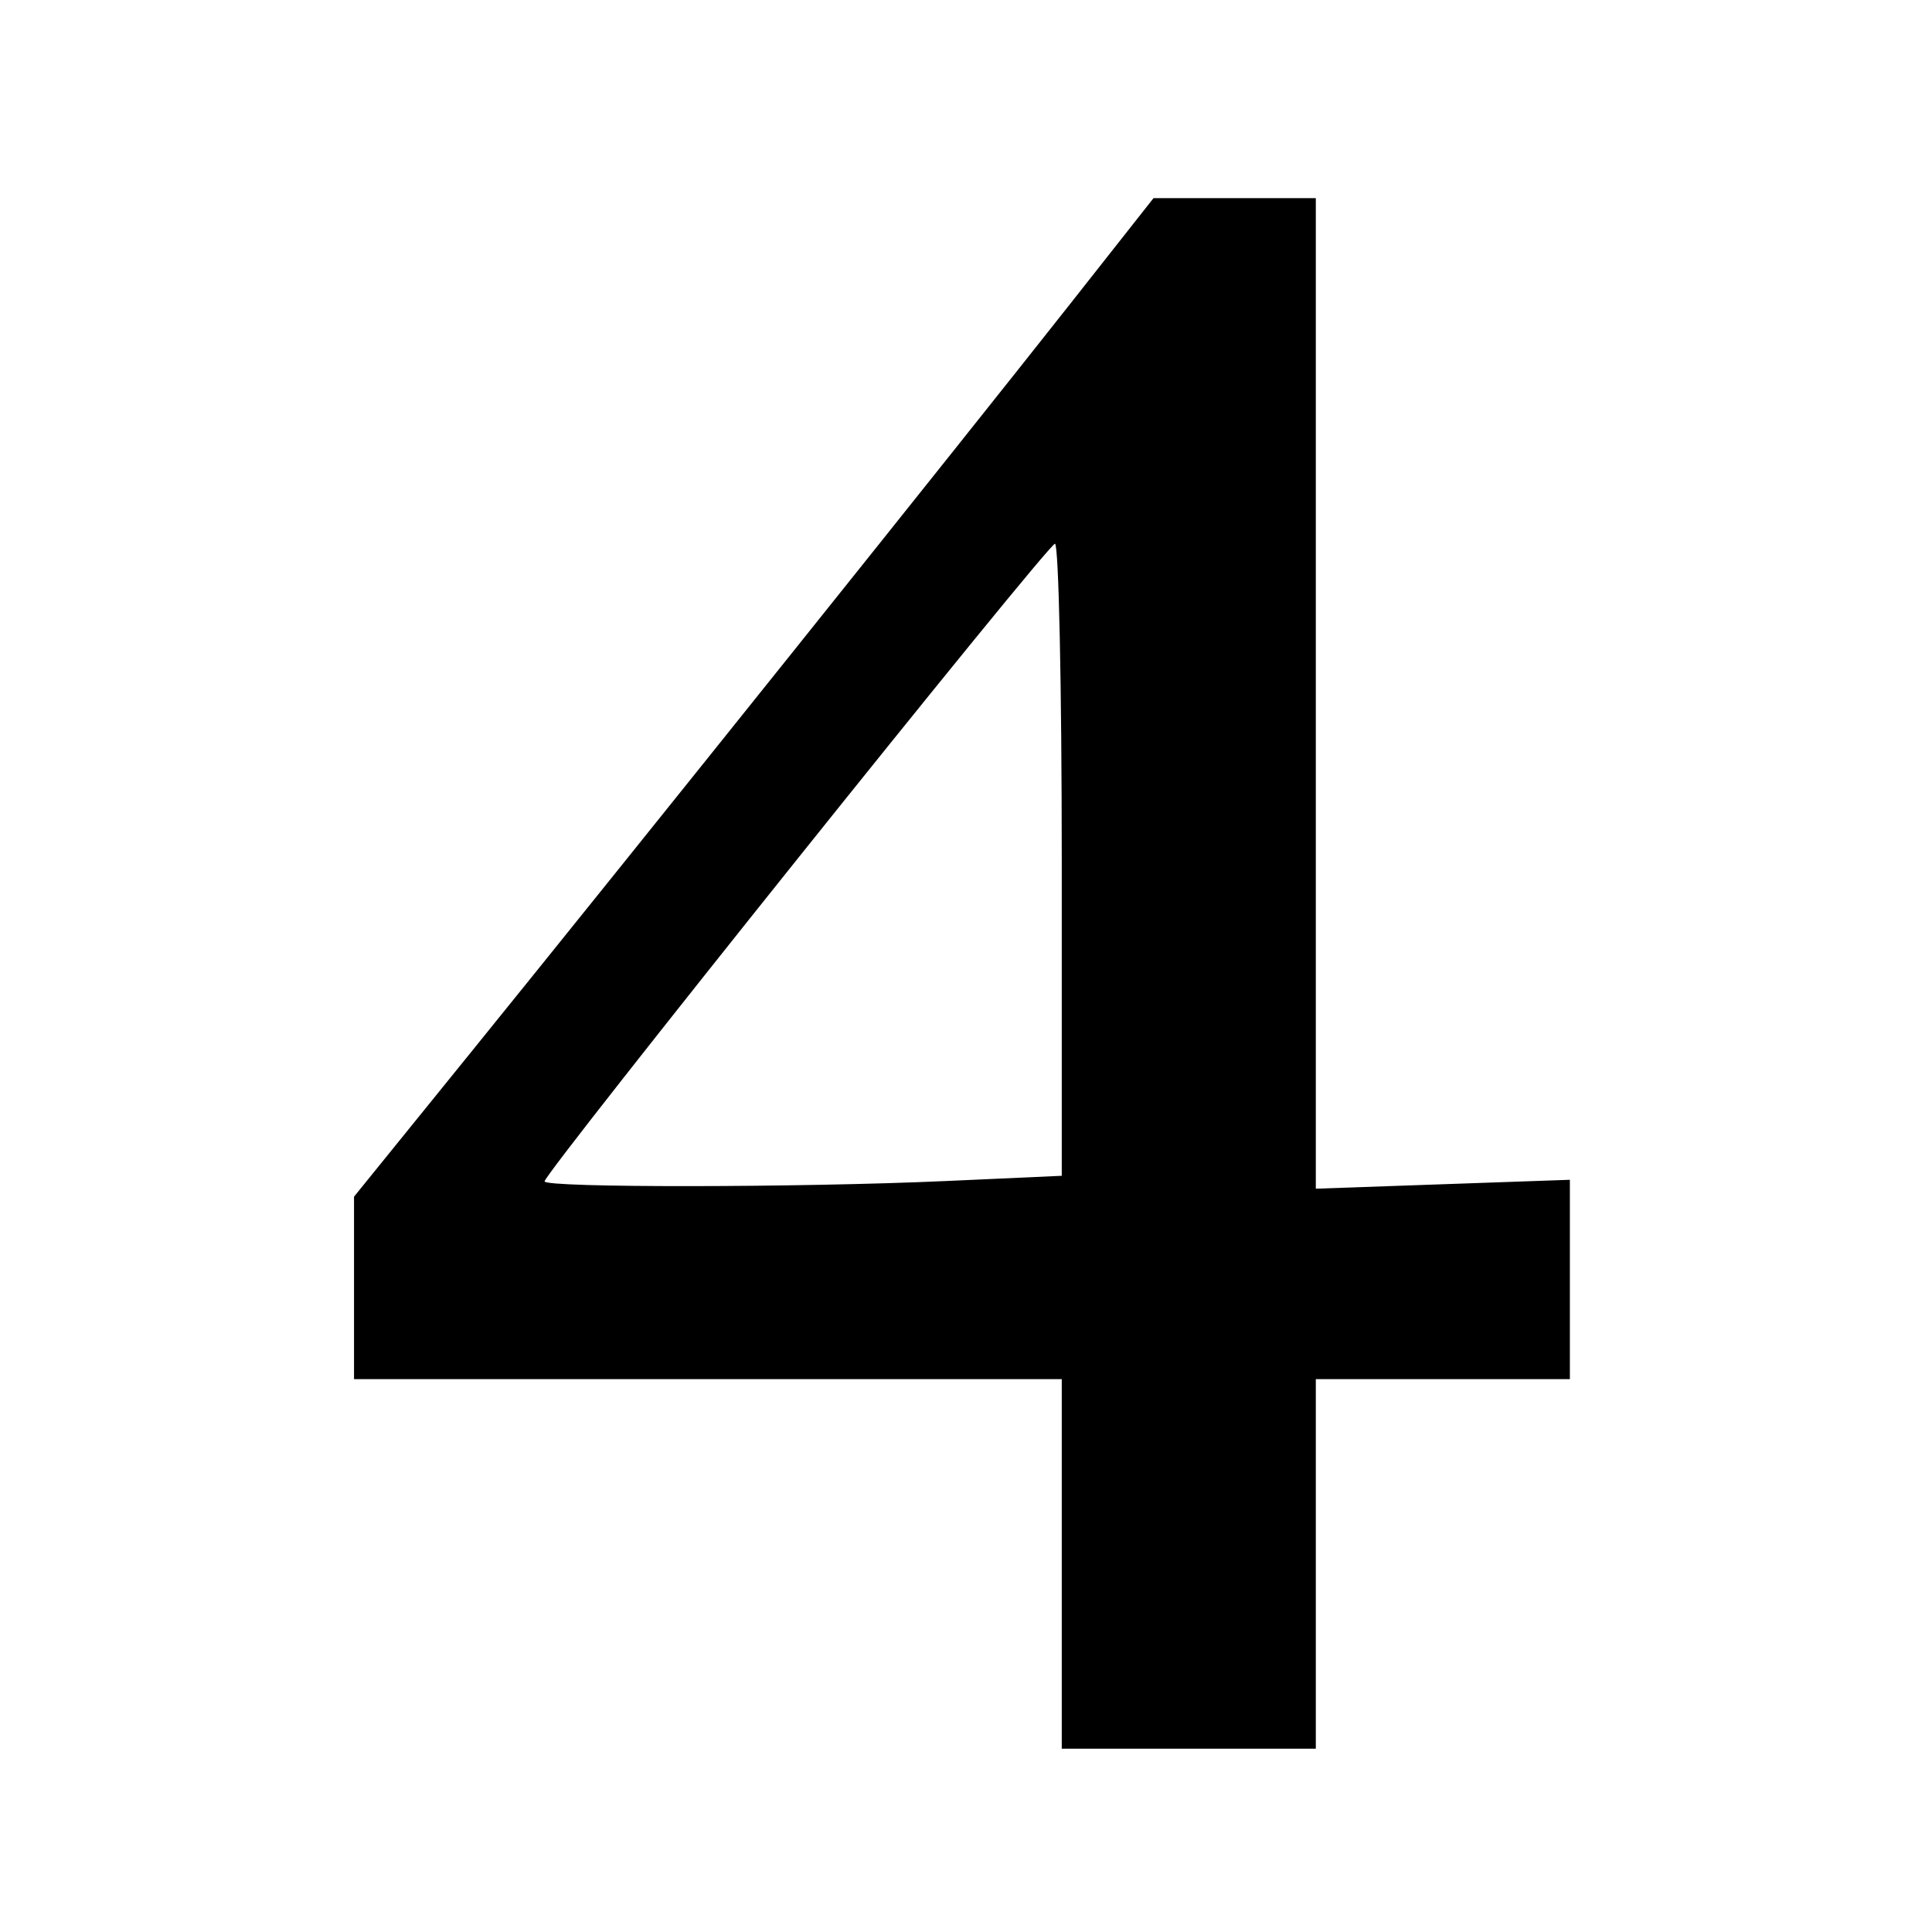
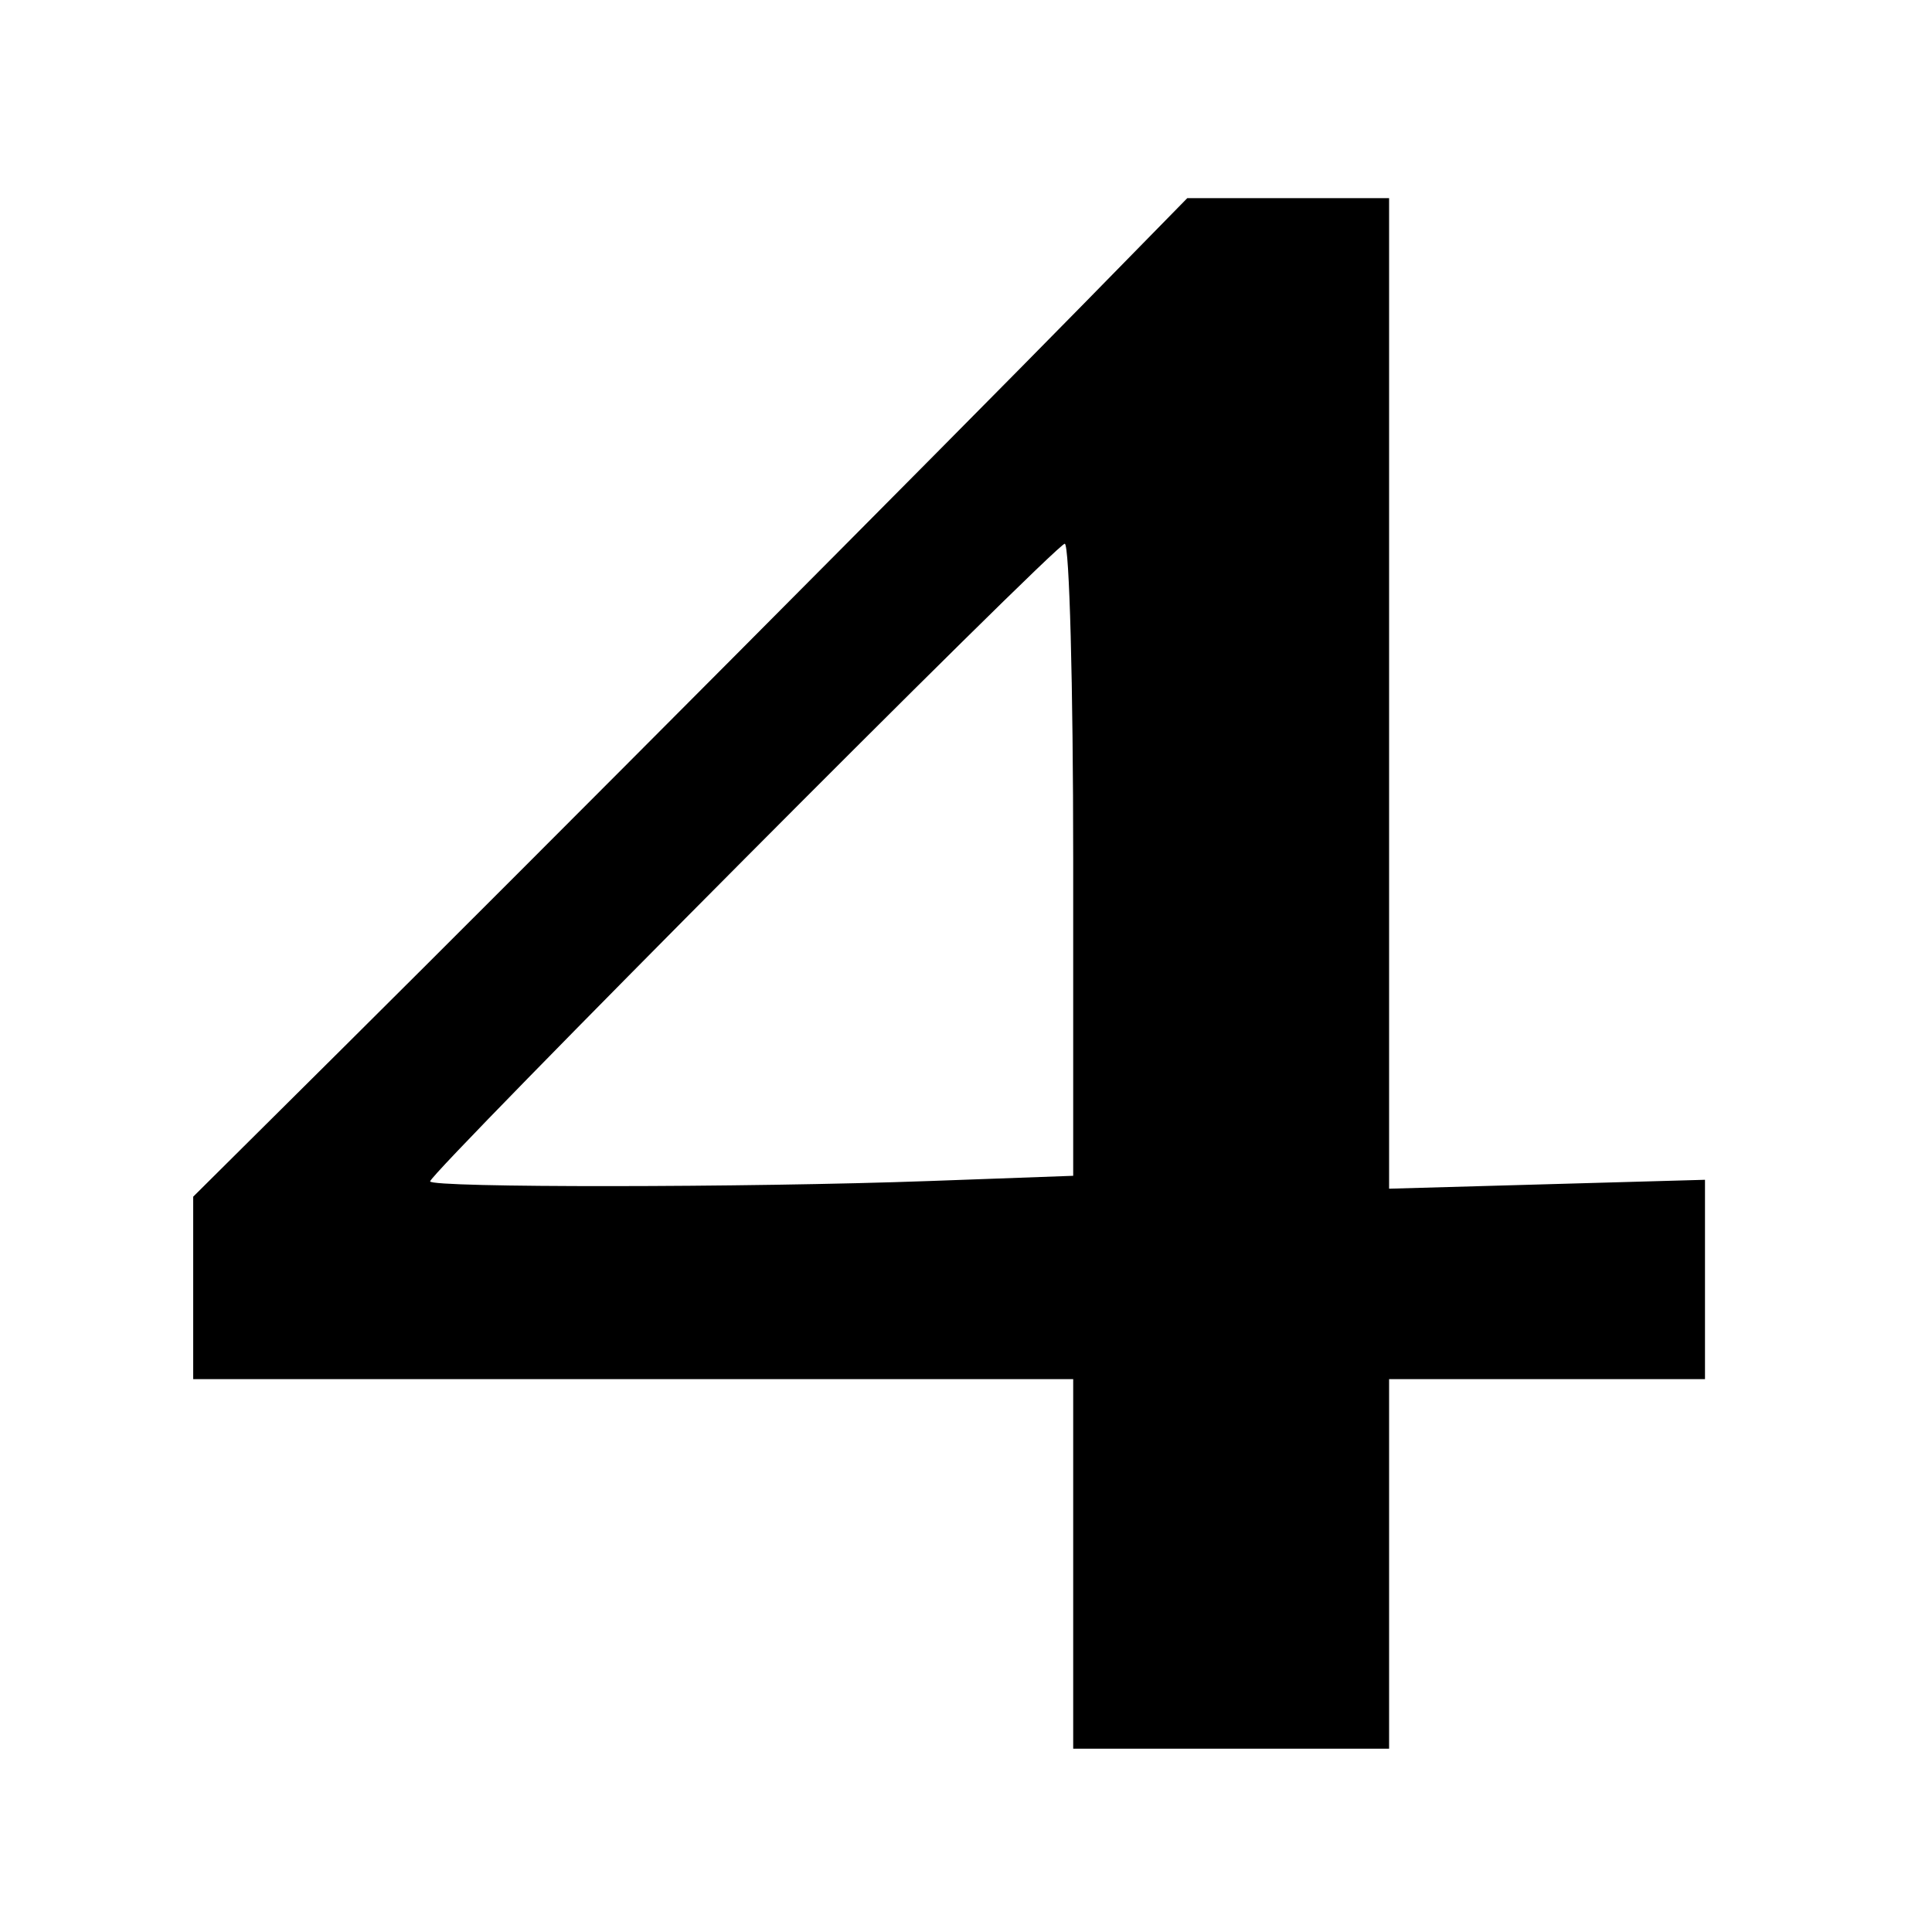
<svg xmlns="http://www.w3.org/2000/svg" width="1000" height="1000" viewBox="0 0 1000 3543.307" id="svg2" version="1.1">
  <defs id="defs4">
    <clipPath id="clipPath6587" clipPathUnits="userSpaceOnUse">
      <rect y="32.417" x="-47.625" height="296.333" width="294.821" id="rect6589" style="fill:none;stroke:#000000;stroke-width:0.529;stroke-miterlimit:4;stroke-dasharray:none;stroke-opacity:1" />
    </clipPath>
    <clipPath id="clipPath6619" clipPathUnits="userSpaceOnUse">
      <rect y="32.499" x="-64.929" height="235.692" width="423.924" id="rect6621" style="fill:none;stroke:#000000;stroke-width:0.43;stroke-miterlimit:4;stroke-dasharray:none;stroke-opacity:1" />
    </clipPath>
    <clipPath id="clipPath6627" clipPathUnits="userSpaceOnUse">
      <rect y="14.274" x="-77.863" height="253.917" width="436.858" id="rect6629" style="fill:none;stroke:#000000;stroke-width:0.62;stroke-miterlimit:4;stroke-dasharray:none;stroke-opacity:1" />
    </clipPath>
    <clipPath id="clipPath6631" clipPathUnits="userSpaceOnUse">
      <rect y="14.274" x="-77.863" height="253.917" width="436.858" id="rect6633" style="fill:none;stroke:#000000;stroke-width:0.62;stroke-miterlimit:4;stroke-dasharray:none;stroke-opacity:1" />
    </clipPath>
    <clipPath id="clipPath6652" clipPathUnits="userSpaceOnUse">
      <rect y="18.658" x="-39.007" height="265.339" width="304.649" id="rect6654" style="fill:none;stroke:#000000;stroke-width:0.265;stroke-miterlimit:4;stroke-dasharray:none;stroke-opacity:1" />
    </clipPath>
    <clipPath id="clipPath6656" clipPathUnits="userSpaceOnUse">
      <rect y="18.658" x="-39.007" height="265.339" width="304.649" id="rect6658" style="fill:none;stroke:#000000;stroke-width:0.265;stroke-miterlimit:4;stroke-dasharray:none;stroke-opacity:1" />
    </clipPath>
    <clipPath id="clipPath6652-4" clipPathUnits="userSpaceOnUse">
      <rect y="18.658" x="-39.007" height="265.339" width="304.649" id="rect6654-4" style="fill:none;stroke:#000000;stroke-width:0.265;stroke-miterlimit:4;stroke-dasharray:none;stroke-opacity:1" />
    </clipPath>
  </defs>
  <g id="layer1" transform="translate(0,2491.007)">
-     <path style="fill:#000000" d="m 675.621,377.193 0,-338.88 -648.993,0 -648.993,0 0,-167.304 0,-167.304 219.453,-271.03 C -121.42,-914.973 491.245,-1680.18 689.995,-1932.345 l 153.871,-195.224 148.85,0 148.85,0 0,908.321 0,908.321 232.972,-8.166 232.972,-8.166 0,182.786 0,182.786 -232.972,0 -232.972,0 0,338.88 0,338.88 -232.972,0 -232.972,0 0,-338.88 z m -212.171,-702.193 212.171,-9.581 0,-579.715 c 0,-318.843 -5.616,-579.622 -12.48,-579.508 -12.965,0.213 -936.048,1153.46 -936.048,1169.443 0,11.92 467.221,11.515 736.358,-0.638 z" id="path5275" />
+     <path style="fill:#000000;stroke-width:1.115" d="M 696.601,377.193 V 38.313 H -110.361 -917.323 V -128.99 -296.294 l 272.869,-271.03 C -294.445,-914.973 467.346,-1680.18 714.473,-1932.345 l 191.324,-195.224 h 185.081 185.081 v 908.321 908.321 l 289.679,-8.166 289.678,-8.166 V -144.473 38.313 H 1565.637 1275.958 V 377.193 716.072 H 986.279 696.601 Z m -263.814,-702.193 263.814,-9.581 v -579.715 c 0,-318.843 -6.983,-579.622 -15.518,-579.508 -16.121,0.213 -1163.887,1153.46 -1163.887,1169.443 0,11.92 580.946,11.515 915.591,-0.638 z" id="path5275" />
  </g>
</svg>
